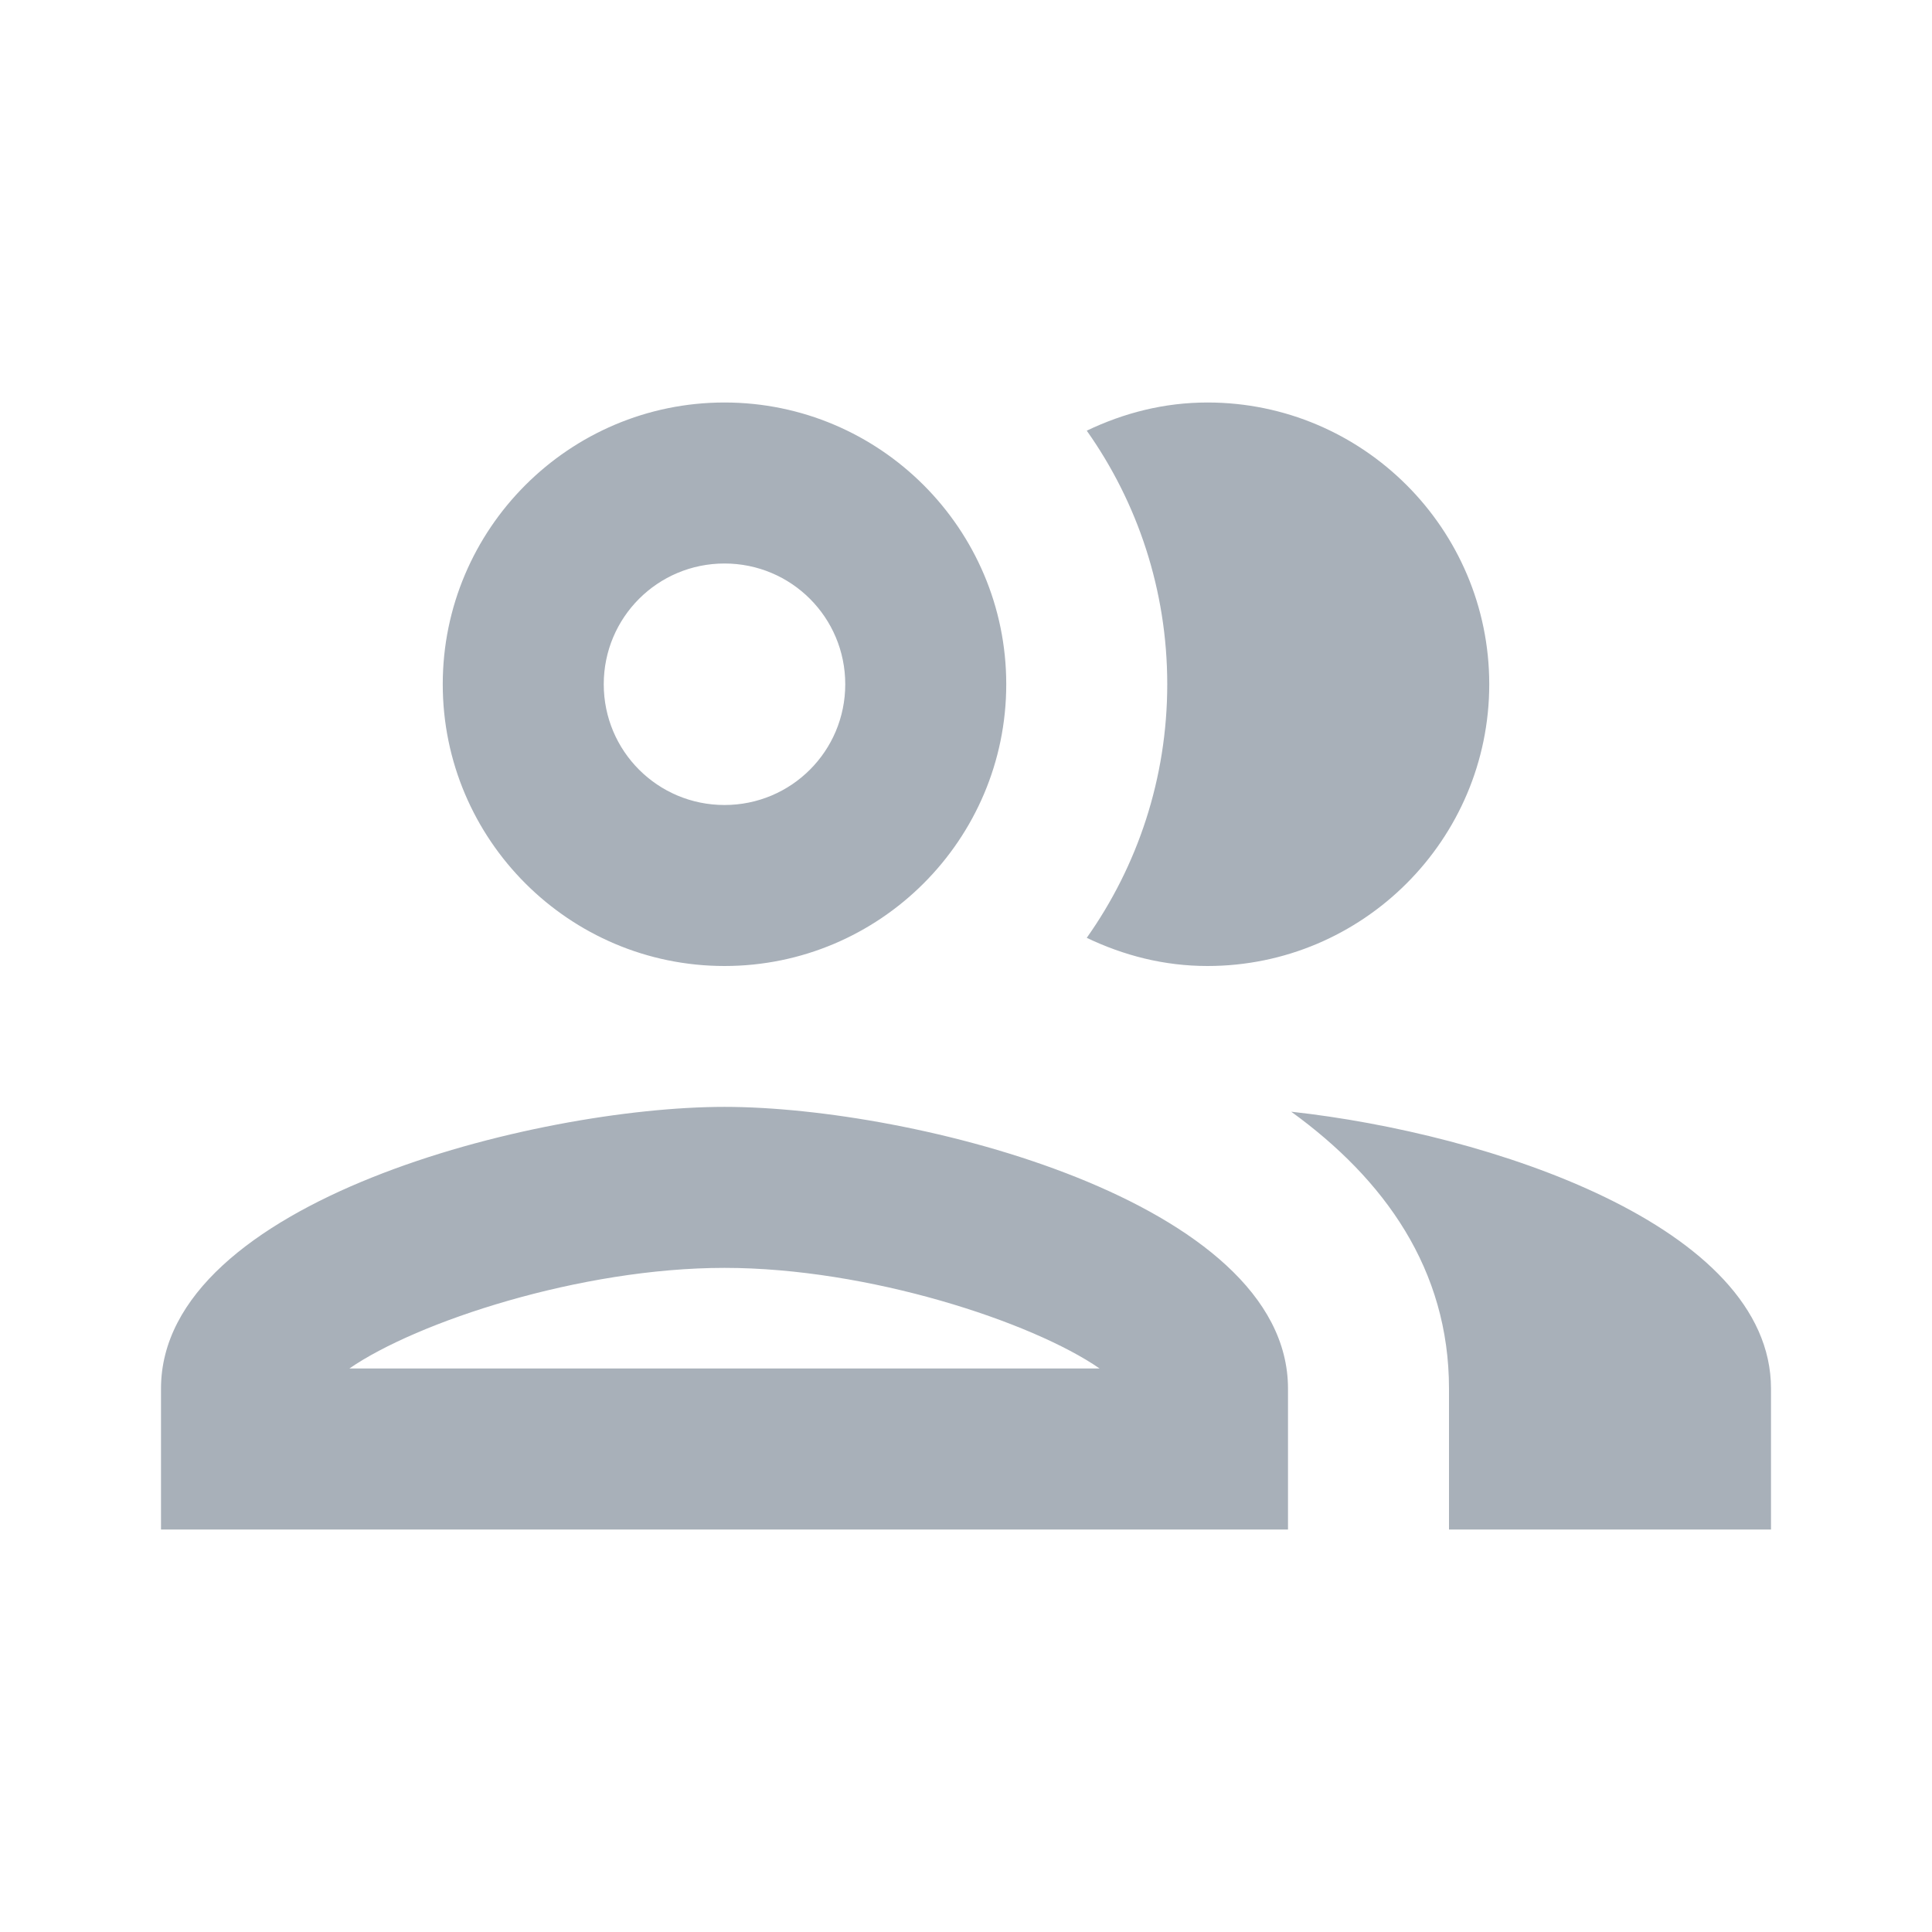
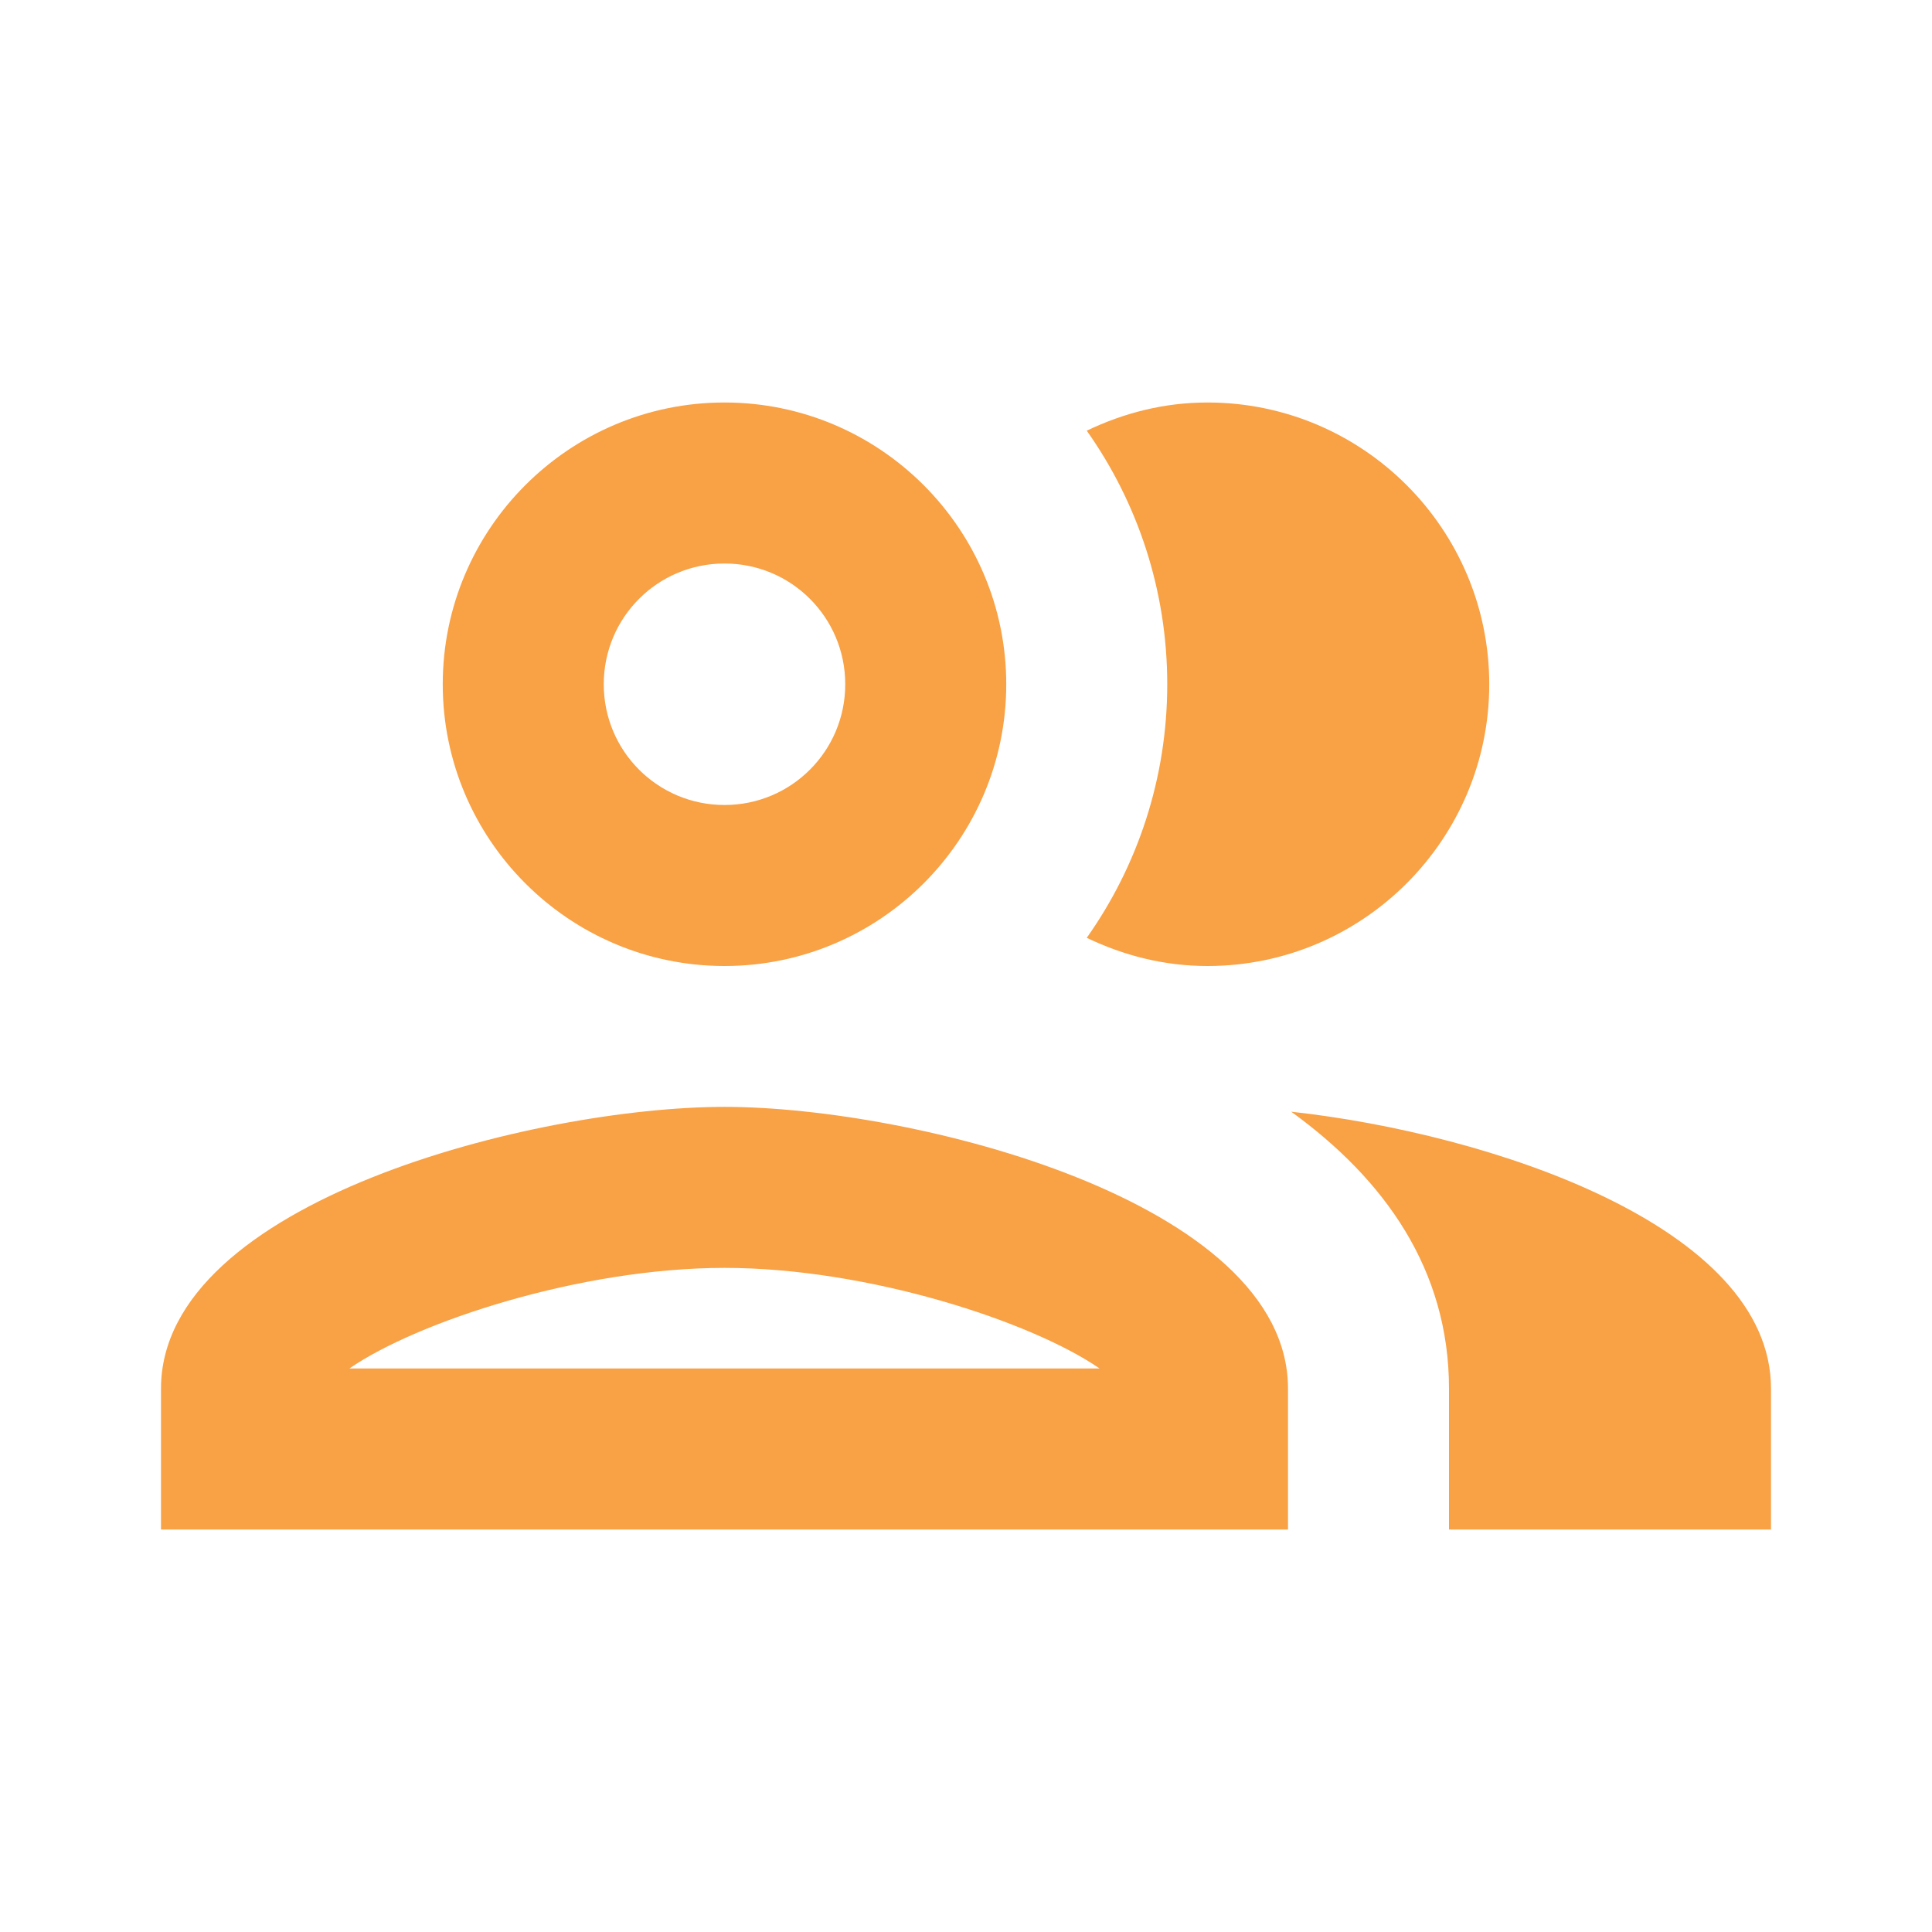
<svg xmlns="http://www.w3.org/2000/svg" width="24" height="24" viewBox="0 0 24 24" fill="none">
-   <path d="M9 13.75C6.66 13.75 2 14.92 2 17.25V19H16V17.25C16 14.92 11.34 13.75 9 13.75ZM4.34 17C5.18 16.42 7.21 15.75 9 15.75C10.79 15.75 12.82 16.42 13.66 17H4.34ZM9 12C10.93 12 12.5 10.43 12.5 8.5C12.5 6.57 10.93 5 9 5C7.07 5 5.5 6.57 5.5 8.5C5.5 10.43 7.07 12 9 12ZM9 7C9.83 7 10.5 7.67 10.5 8.5C10.5 9.33 9.83 10 9 10C8.17 10 7.5 9.33 7.5 8.5C7.5 7.67 8.17 7 9 7ZM16.04 13.81C17.2 14.65 18 15.77 18 17.25V19H22V17.25C22 15.23 18.5 14.08 16.04 13.81ZM15 12C16.93 12 18.5 10.43 18.5 8.5C18.5 6.57 16.93 5 15 5C14.46 5 13.96 5.13 13.5 5.35C14.13 6.24 14.5 7.33 14.5 8.5C14.5 9.67 14.13 10.76 13.5 11.65C13.96 11.87 14.46 12 15 12Z" fill="#A8B0B9" />
+   <path d="M9 13.75C6.66 13.75 2 14.92 2 17.25V19H16V17.25C16 14.92 11.34 13.75 9 13.75ZM4.34 17C5.18 16.42 7.21 15.75 9 15.75C10.79 15.75 12.82 16.42 13.66 17H4.34ZM9 12C10.93 12 12.5 10.43 12.5 8.5C12.5 6.57 10.93 5 9 5C7.07 5 5.5 6.57 5.5 8.5C5.5 10.43 7.07 12 9 12ZM9 7C9.83 7 10.5 7.67 10.5 8.5C10.5 9.33 9.83 10 9 10C8.17 10 7.5 9.33 7.5 8.5C7.5 7.67 8.17 7 9 7ZM16.04 13.81C17.2 14.65 18 15.77 18 17.25V19H22V17.25C22 15.23 18.5 14.08 16.04 13.81V13.81ZM15 12C16.93 12 18.5 10.43 18.5 8.5C18.5 6.57 16.93 5 15 5C14.46 5 13.96 5.13 13.5 5.35C14.13 6.24 14.5 7.33 14.5 8.5C14.5 9.67 14.13 10.76 13.5 11.65C13.96 11.87 14.46 12 15 12Z" fill="#F8A145" />
</svg>
